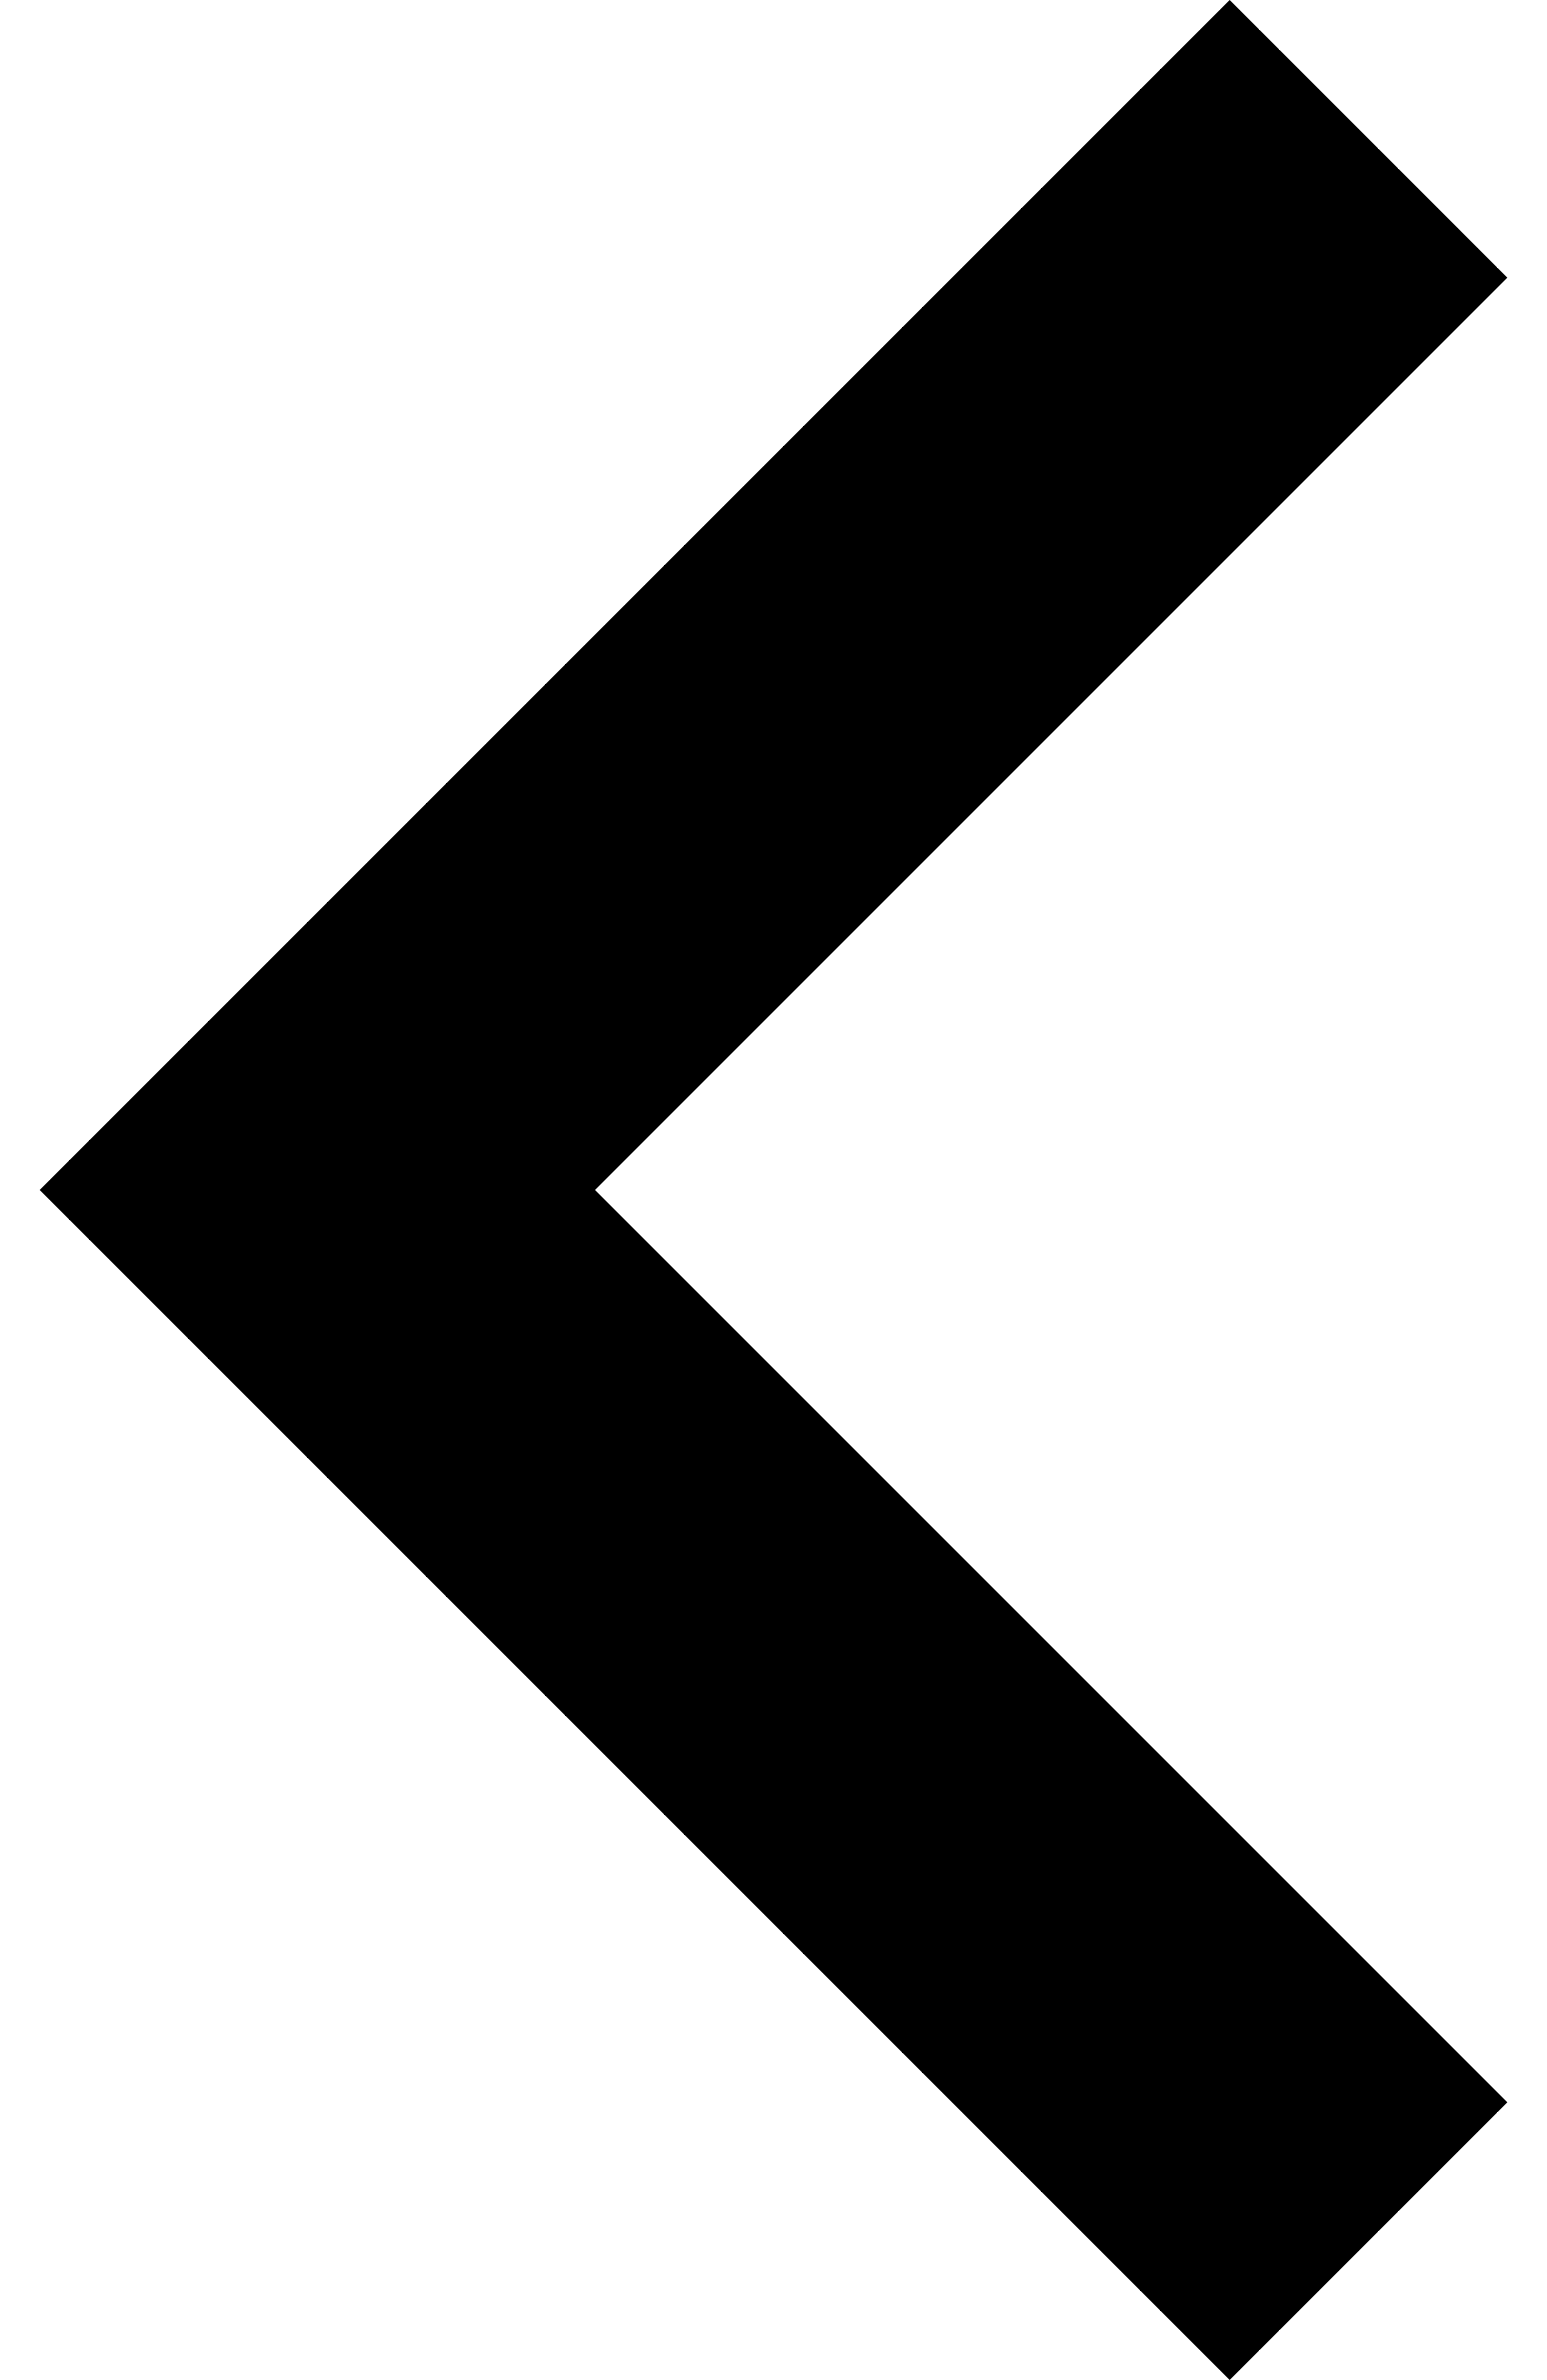
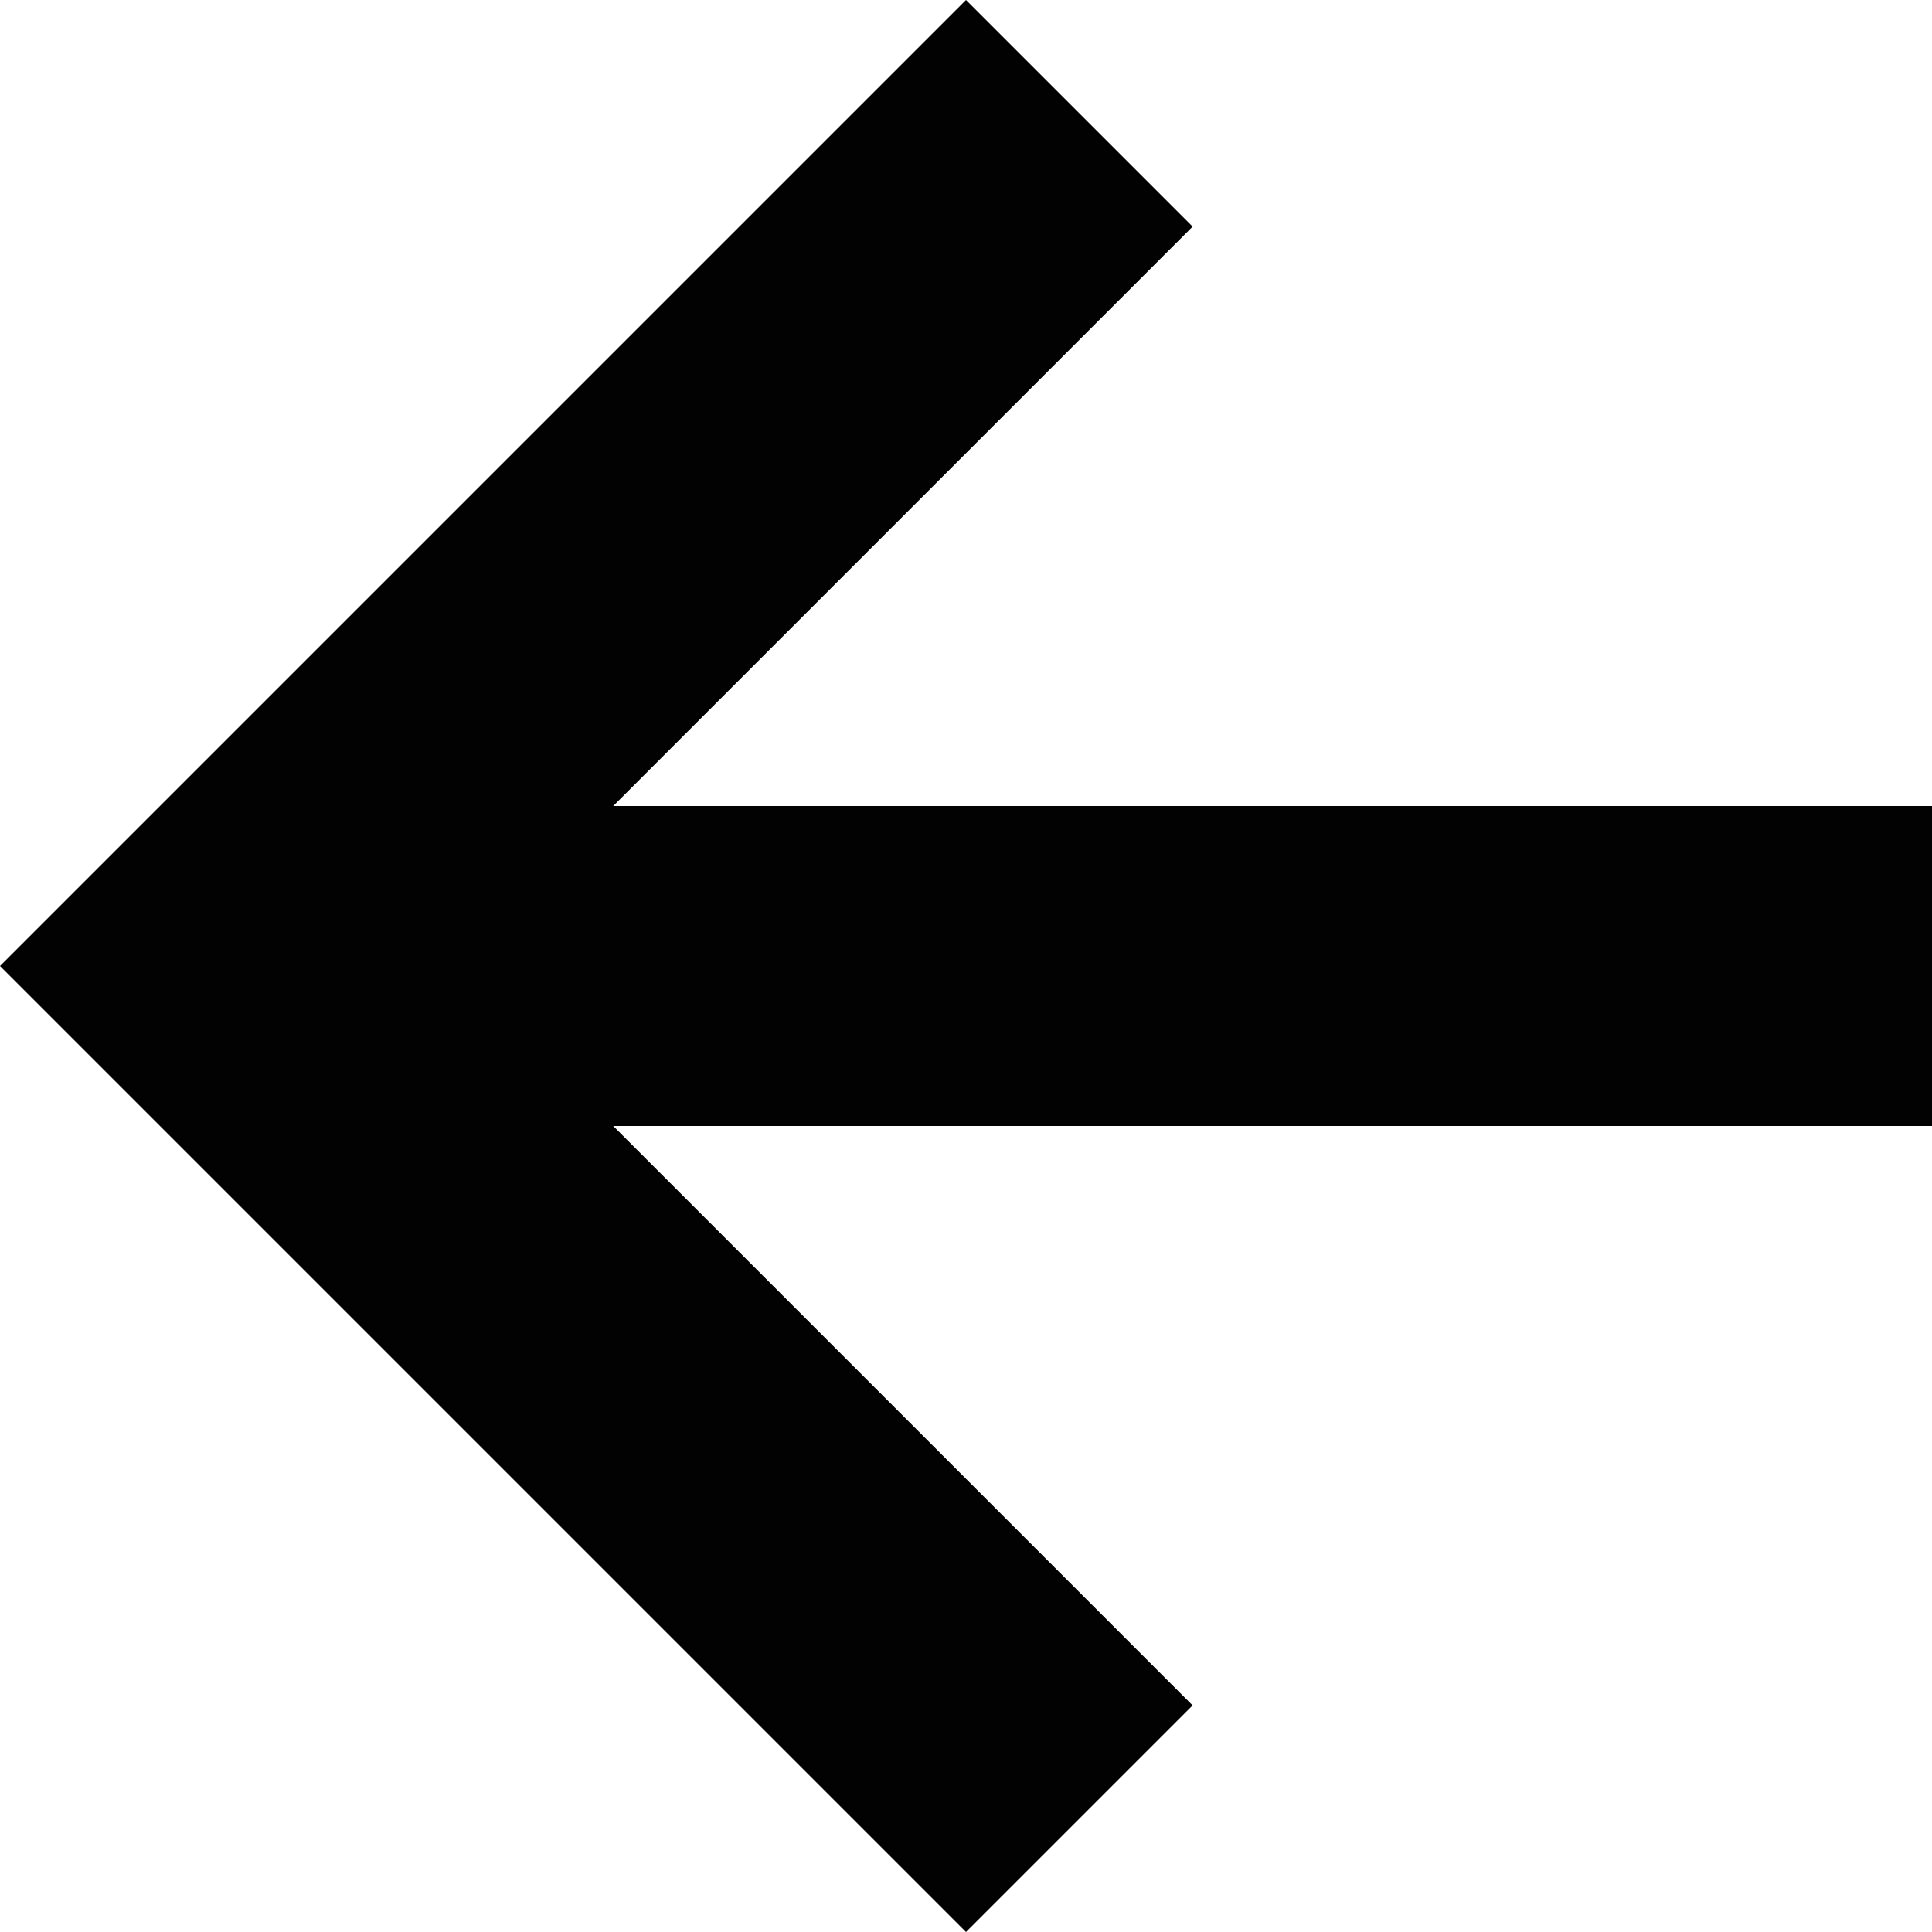
- <svg xmlns="http://www.w3.org/2000/svg" version="1.1" id="Layer_1" x="0px" y="0px" viewBox="-39 -6.5 19.5 30" style="enable-background:new -39 -6.5 19.5 30;" xml:space="preserve">
-   <polygon points="-23.5,23.5 -20,20 -31.5,8.5 -20,-3 -23.5,-6.5 -38.5,8.5 " />
+ <svg xmlns="http://www.w3.org/2000/svg" version="1.1" id="Layer_1" x="0px" y="0px" viewBox="0 0 217.4 217.4" enable-background="new 0 0 217.4 217.4" xml:space="preserve">
+   <polygon fill="#020202" points="25.5,134.2 108.7,217.4 134.2,191.9 69,126.7 217.4,126.7 217.4,90.7 69,90.7 134.2,25.5 108.7,0   0,108.7 " />
</svg>
